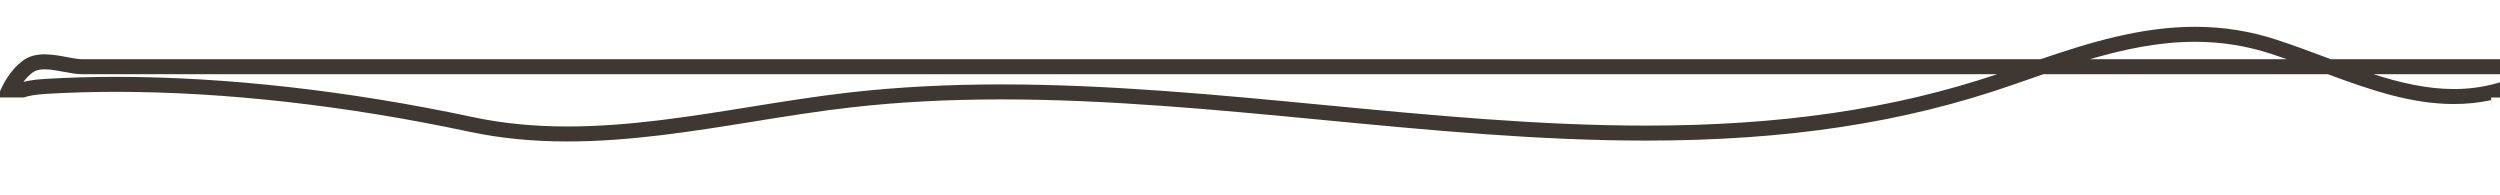
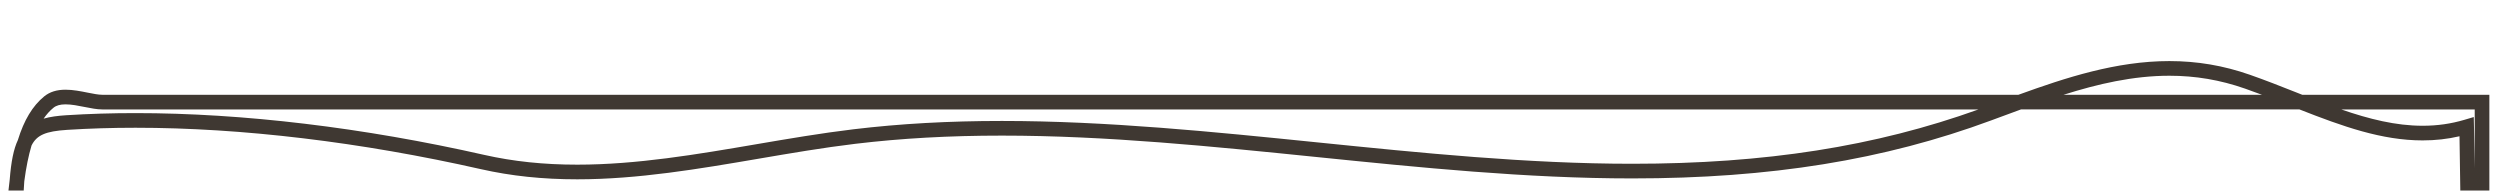
- <svg xmlns="http://www.w3.org/2000/svg" version="1.1" id="Layer_1" x="0px" y="0px" width="500px" height="39px" viewBox="0 0 500 39" enable-background="new 0 0 500 39" xml:space="preserve">
-   <path fill="#3F3832" d="M498.236,19.5h6.264v-7.656h-38.323l-1.329-0.494c-3.056-1.137-6.215-2.313-9.388-3.357  c-5.388-1.772-10.776-2.634-16.473-2.634c-10.864,0-21.205,3.19-30.868,6.485H16.436c-0.79,0-1.861-0.202-2.996-0.416  c-1.397-0.263-2.984-0.562-4.501-0.562c-1.836,0-3.29,0.43-4.44,1.315c-2.138,1.642-3.78,4.049-5.005,7.318h5.24  c1.099-0.389,2.557-0.607,4.568-0.728c4.47-0.267,9.156-0.402,13.928-0.402c21.709,0,46.118,2.755,70.588,7.967  c6.179,1.316,12.63,1.957,19.718,1.957c12.436,0,24.962-2.016,37.075-3.966c6.495-1.045,13.212-2.126,19.765-2.866  c9.414-1.063,19.222-1.58,29.982-1.58c21.287,0,43.083,2.088,64.161,4.107c21.199,2.031,43.121,4.131,64.654,4.131  c28.231,0,51.564-3.549,73.43-11.169l1.105-0.385c1.668-0.582,3.323-1.159,4.969-1.722h56.894  c8.832,3.271,16.843,5.962,25.194,5.962c2.579,0,5.031-0.255,7.443-0.774c0.013,0.61,0.018,1.211,0.028,1.819L498.236,19.5  L498.236,19.5z M329.174,25.12c-21.372,0-43.212-2.093-64.332-4.115c-21.157-2.027-43.036-4.123-64.484-4.123  c-10.888,0-20.82,0.524-30.362,1.601c-6.631,0.749-13.389,1.835-19.921,2.888c-11.984,1.929-24.374,3.923-36.539,3.923  c-6.85,0-13.07-0.616-19.015-1.882c-24.698-5.261-49.35-8.041-71.292-8.041c-4.841,0-9.593,0.137-14.131,0.408  c-1.646,0.099-3.121,0.269-4.421,0.595c0.557-0.734,1.17-1.355,1.837-1.868c0.566-0.436,1.336-0.639,2.423-0.639  c1.203,0,2.561,0.256,3.875,0.503c1.295,0.244,2.517,0.474,3.622,0.474h382.993C378.521,21.85,356.125,25.12,329.174,25.12z   M417.98,11.844c6.777-1.988,13.817-3.485,21.007-3.485c5.333,0,10.378,0.807,15.421,2.466c0.996,0.328,1.993,0.669,2.987,1.02  L417.98,11.844L417.98,11.844z M474.699,14.844h26.614v1.563l-0.007-0.306l-2.002,0.559c-2.763,0.771-5.555,1.146-8.539,1.146  C485.463,17.805,480.204,16.604,474.699,14.844z" />
+ <svg xmlns="http://www.w3.org/2000/svg" version="1.1" id="Layer_1" x="0px" y="0px" width="511.641px" height="39px" viewBox="531.973 0 511.641 39" enable-background="new 531.973 0 511.641 39" xml:space="preserve">
+   <path fill="#3F3832" d="M1001.803,18.866c-3.058-1.21-6.22-2.46-9.396-3.57c-5.384-1.881-10.769-2.796-16.462-2.796  c-10.866,0-21.214,3.393-30.889,6.896H552.904c-0.801,0-1.878-0.215-3.02-0.443c-1.396-0.279-2.978-0.596-4.487-0.596  c-1.816,0-3.251,0.451-4.385,1.377c-2.366,1.931-4.127,4.855-5.384,8.938c-0.858,1.825-1.375,4.34-1.67,8.121  c-0.094,0.718-0.175,1.46-0.253,2.206h3.118c0.036-0.66,0.074-1.301,0.12-1.895c0.378-2.857,0.864-5.258,1.486-7.334  c1.078-2.134,2.884-2.914,7.322-3.196c4.478-0.284,9.172-0.428,13.953-0.428c21.74,0,46.185,2.93,70.688,8.474  c6.181,1.398,12.632,2.078,19.722,2.078c12.443,0,24.98-2.143,37.104-4.216c6.503-1.112,13.229-2.262,19.79-3.049  c9.428-1.13,19.248-1.68,30.023-1.68c21.314,0,43.14,2.221,64.247,4.368c21.224,2.159,43.17,4.393,64.722,4.393  c28.253,0,51.603-3.772,73.483-11.872l1.107-0.41c1.676-0.621,3.339-1.236,4.99-1.837h56.993c8.842,3.479,16.857,6.34,25.207,6.34  c2.615,0,5.101-0.278,7.545-0.848c0.074,3.729,0.126,7.431,0.167,11.111h5.945V19.396h-38.294L1001.803,18.866z M866.003,33.516  c-21.399,0-43.269-2.226-64.418-4.377c-21.182-2.155-43.084-4.384-64.551-4.384c-10.896,0-20.833,0.557-30.381,1.701  c-6.637,0.796-13.398,1.952-19.938,3.07c-12,2.052-24.41,4.173-36.599,4.173c-6.864,0-13.099-0.655-19.06-2.004  c-24.718-5.592-49.391-8.548-71.351-8.548c-4.844,0-9.603,0.146-14.143,0.434c-1.752,0.111-3.307,0.309-4.664,0.701  c0.605-0.884,1.273-1.623,2.011-2.224c0.585-0.479,1.375-0.701,2.487-0.701c1.213,0,2.579,0.273,3.899,0.537  c1.291,0.258,2.51,0.502,3.607,0.502h383.987C915.8,29.979,893.221,33.516,866.003,33.516z M954.294,19.396  c6.976-2.208,14.232-3.896,21.651-3.896c5.351,0,10.411,0.86,15.472,2.628c1.161,0.405,2.323,0.832,3.481,1.269H954.294z   M1038.441,22.396v12.042c-0.041-2.825-0.091-5.666-0.152-8.52l-0.043-1.965l-1.884,0.559c-2.775,0.823-5.581,1.224-8.578,1.224  c-5.493,0-10.94-1.363-16.657-3.34H1038.441z" />
</svg>
